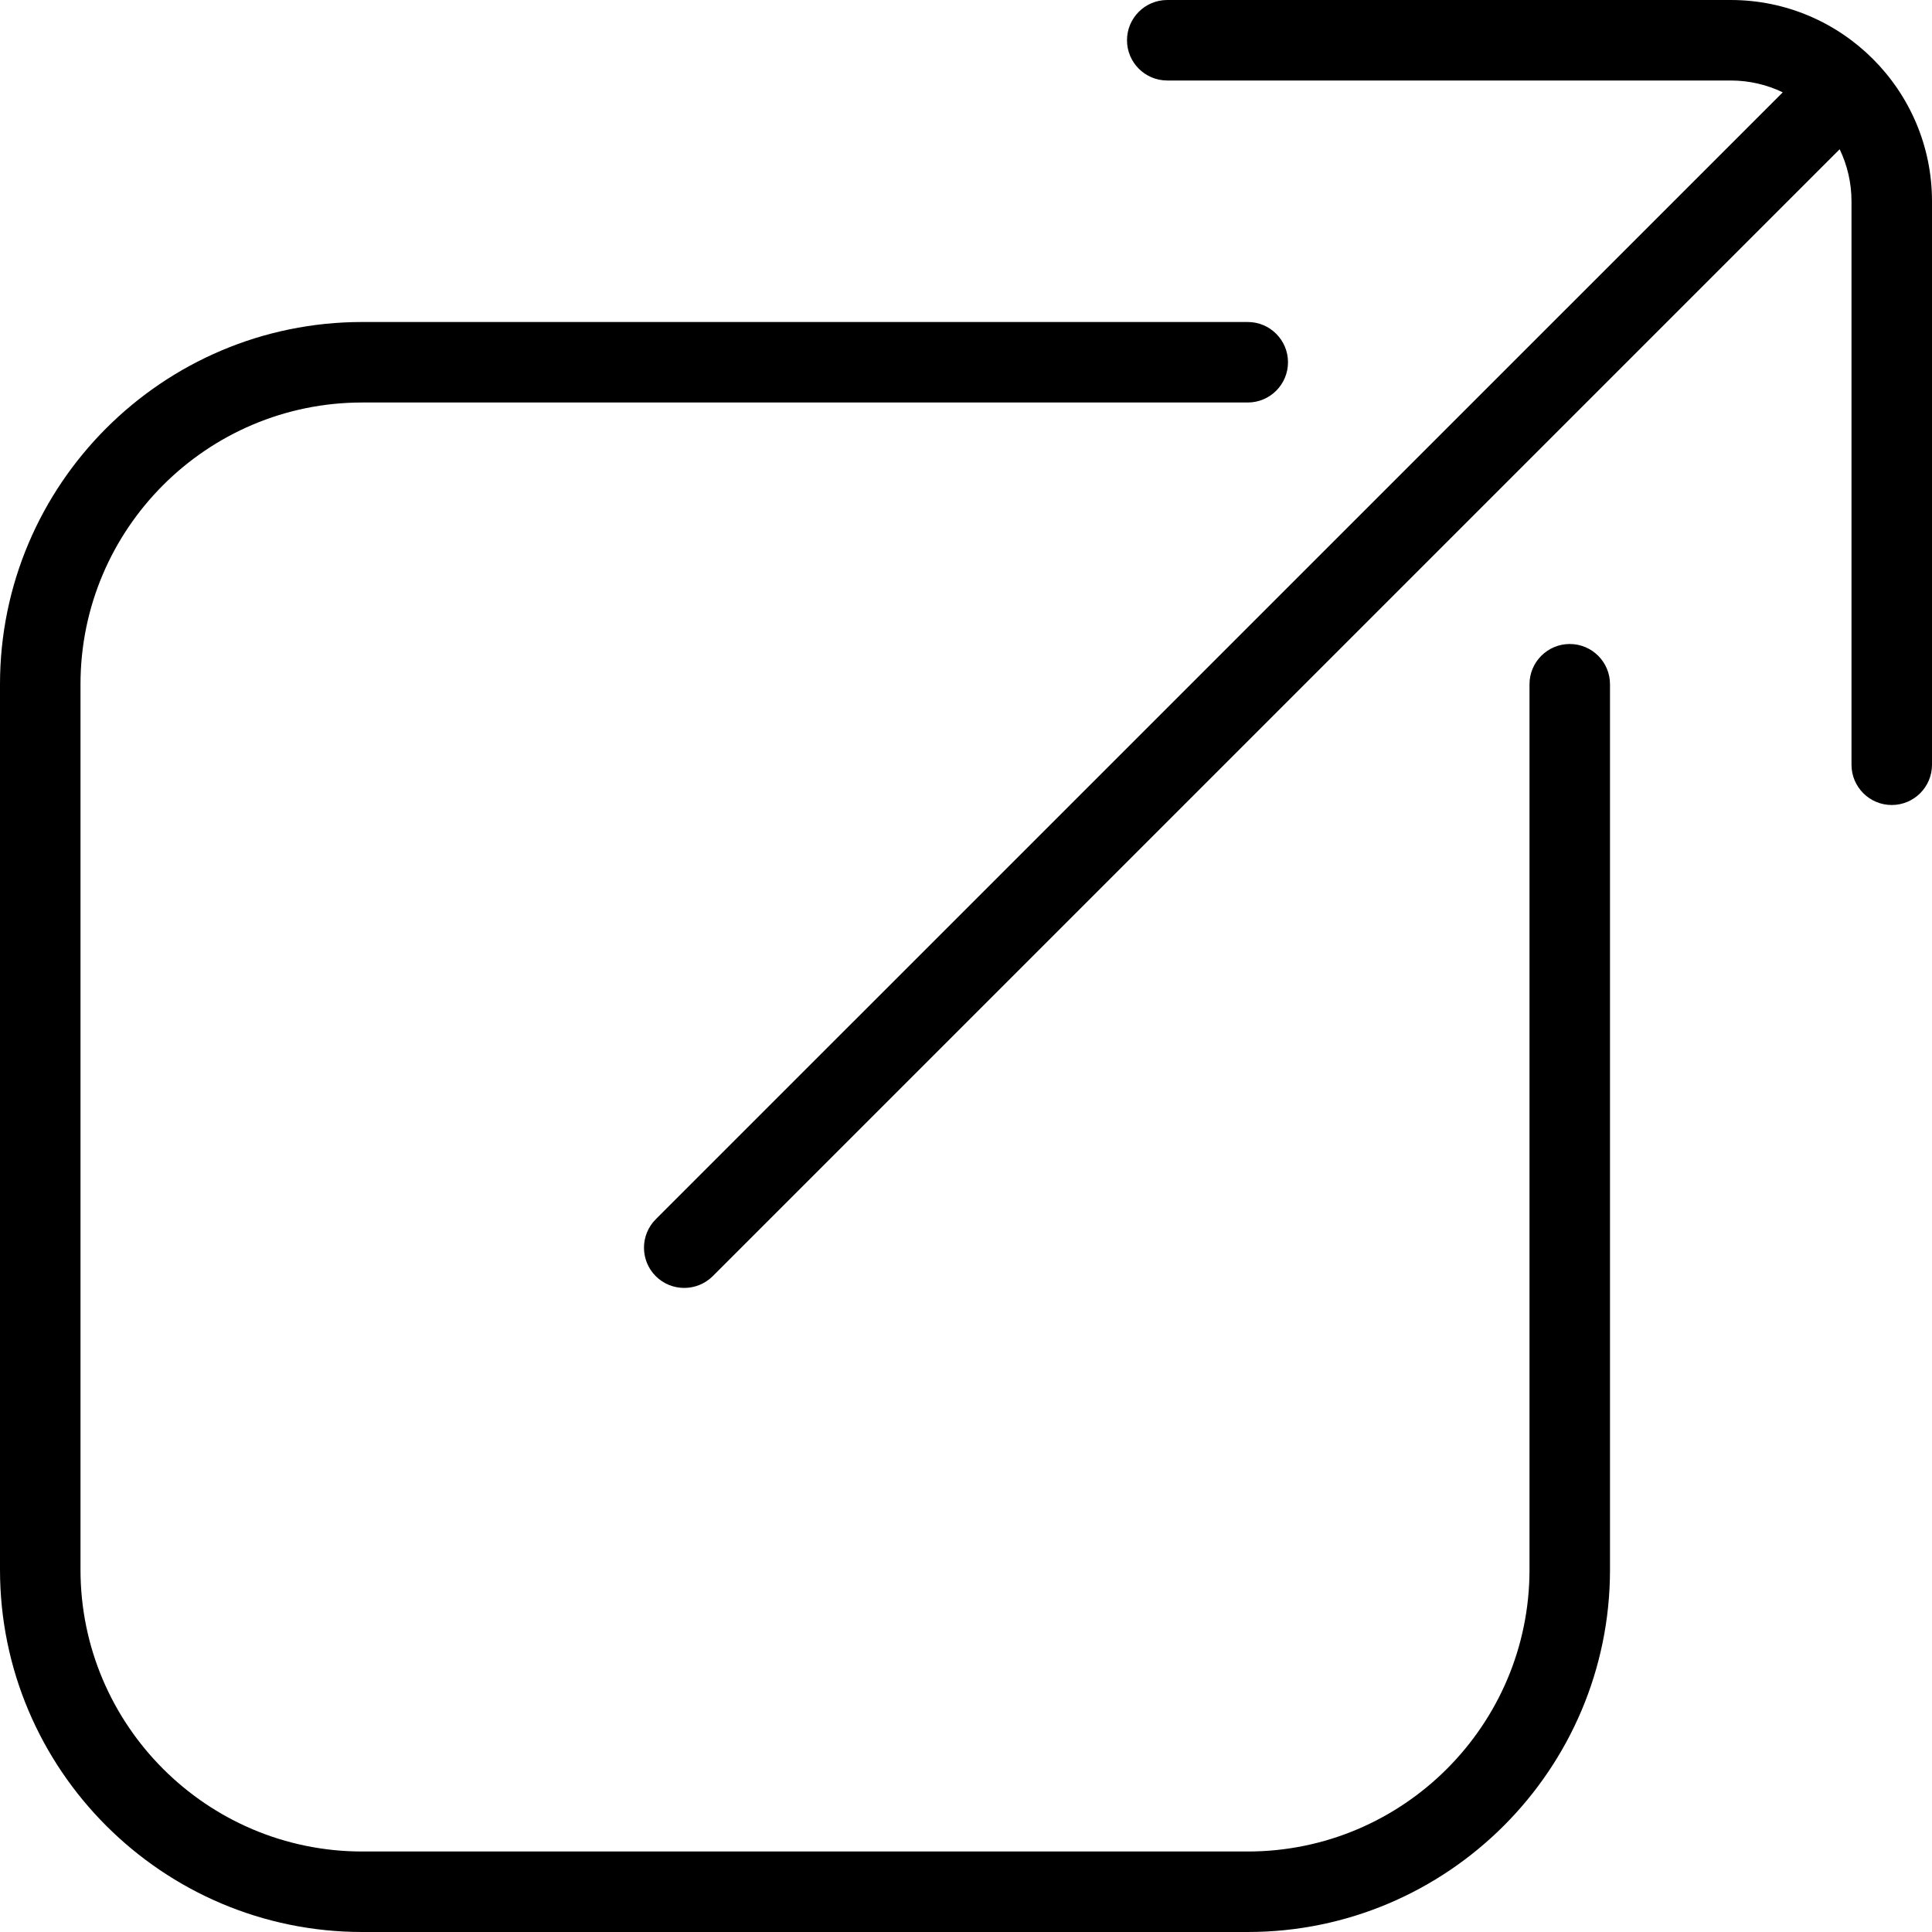
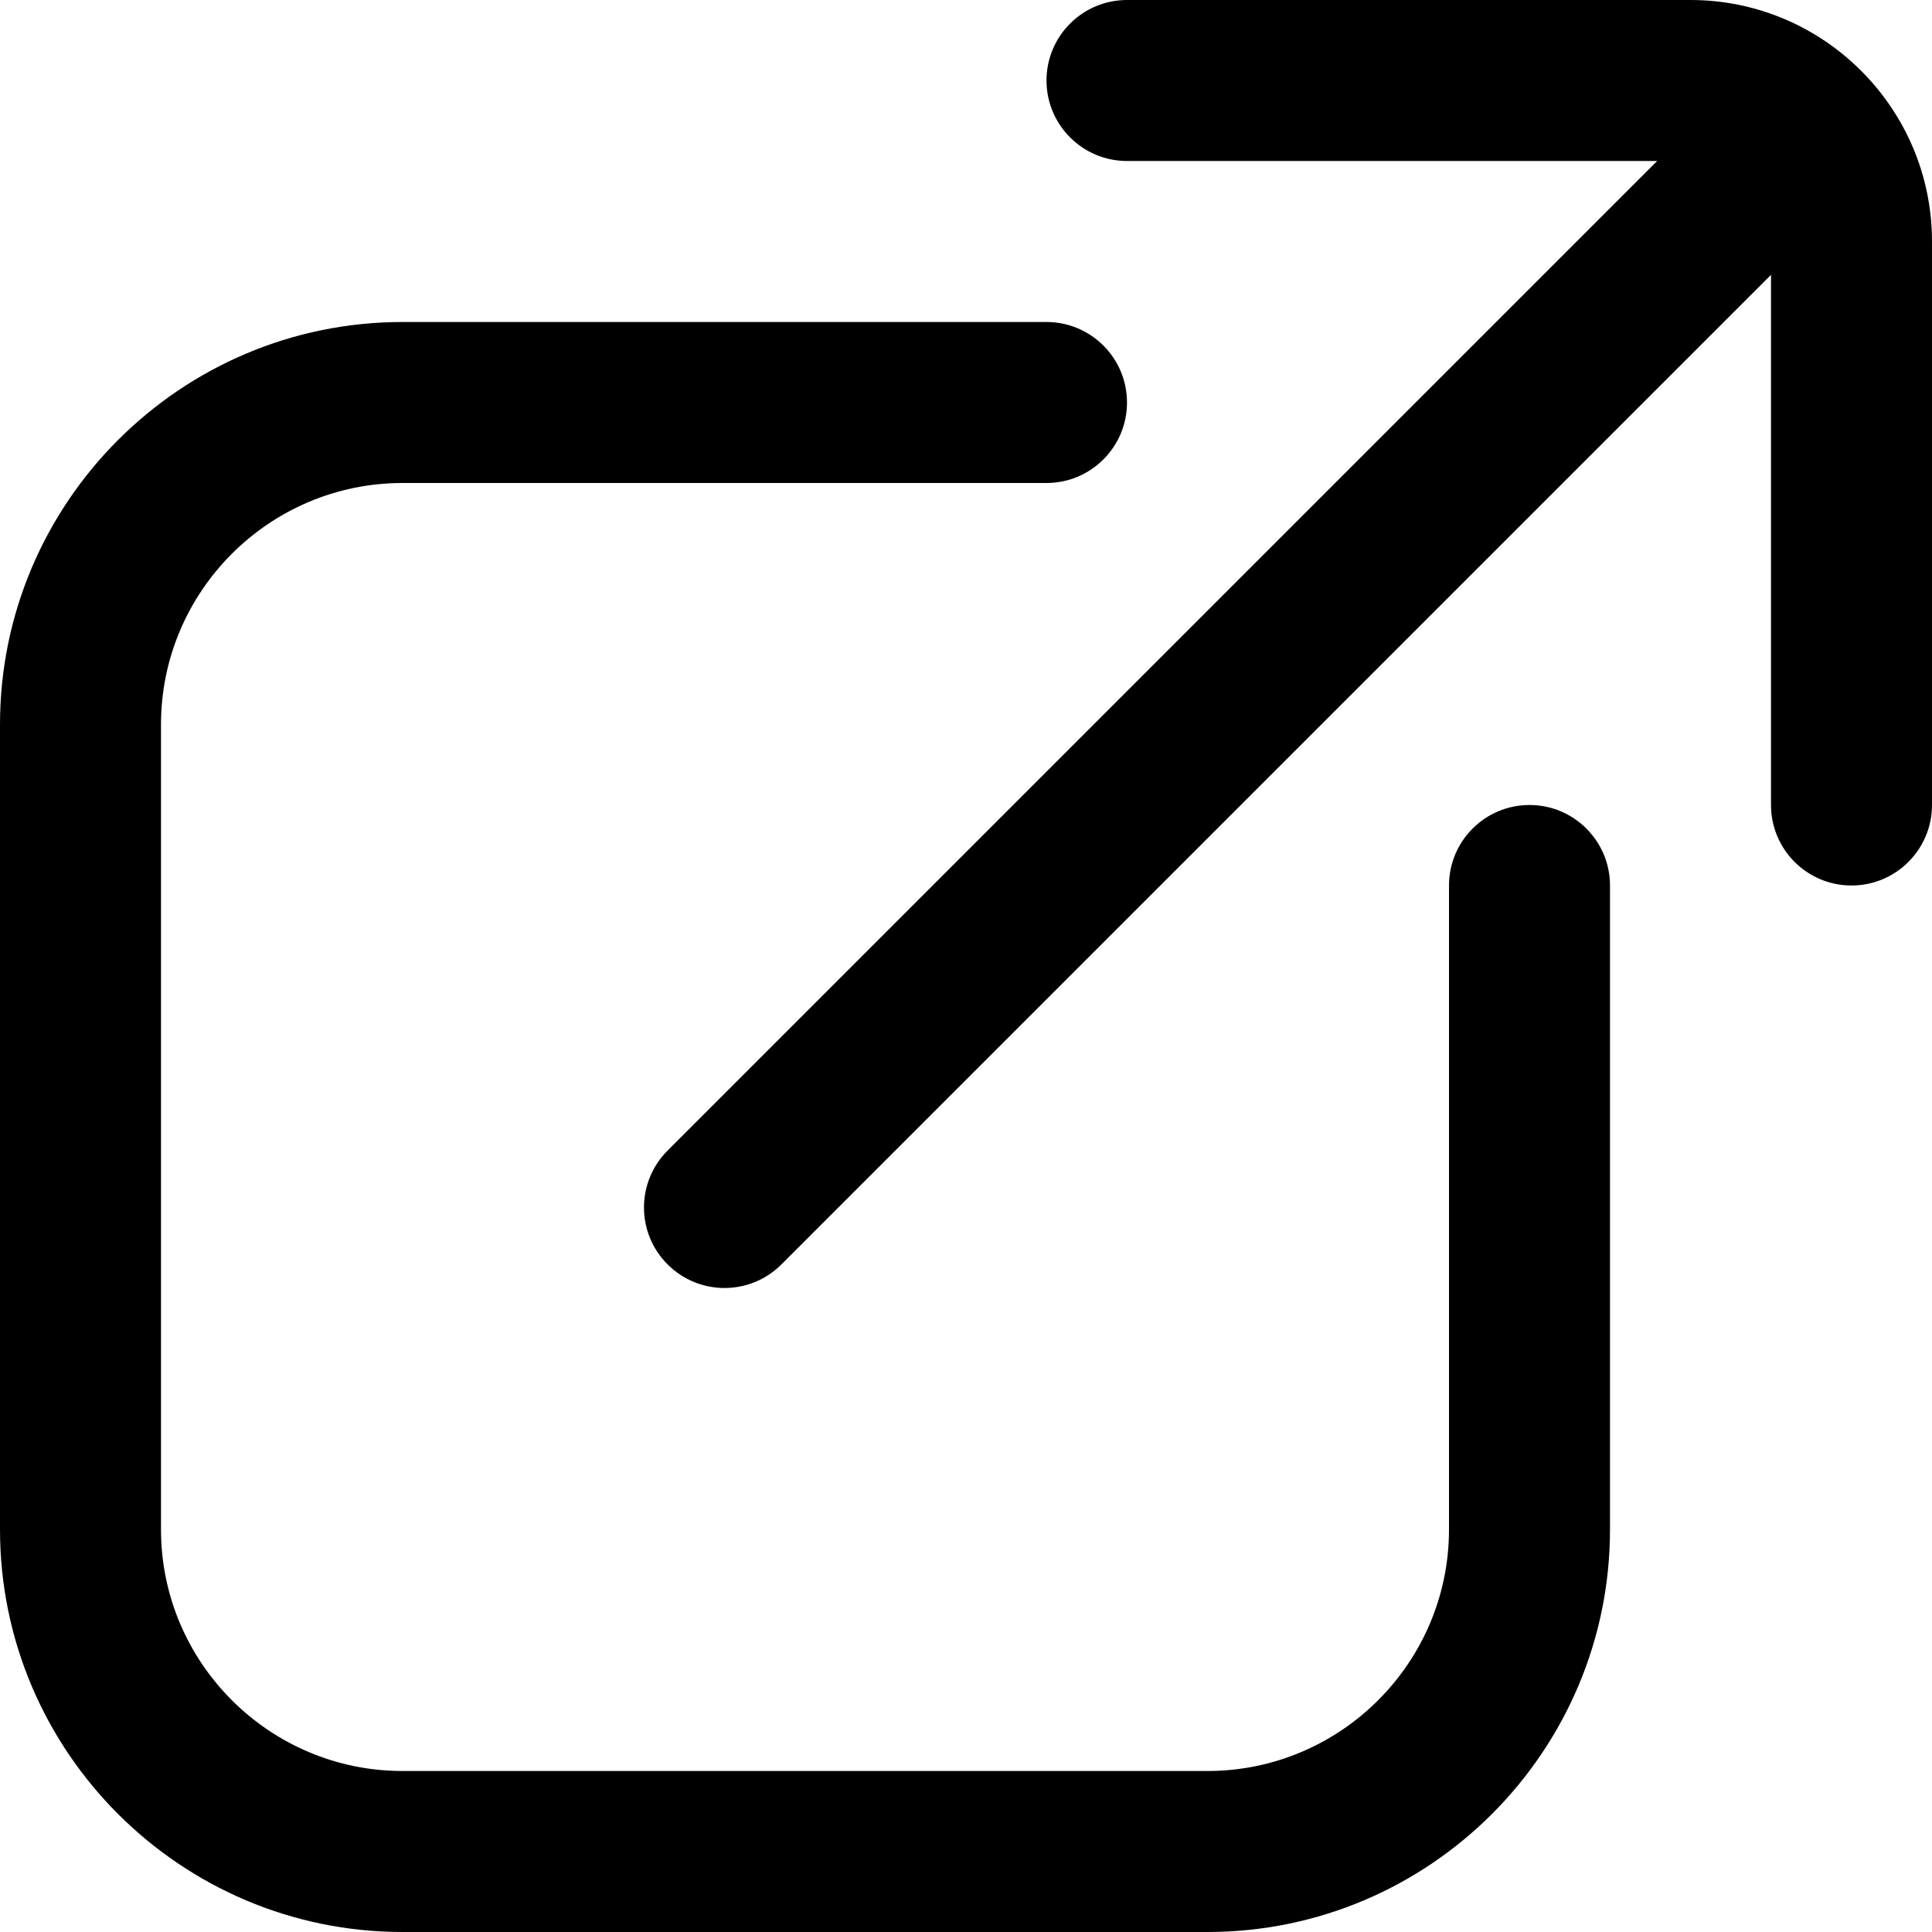
<svg xmlns="http://www.w3.org/2000/svg" id="Layer_1" data-name="Layer 1" viewBox="0 0 24 24" width="512" height="512">
-   <path d="M20,8.5v11c0,2.481-2.019,4.5-4.5,4.5H4.5c-2.481,0-4.5-2.019-4.5-4.5V8.5c0-2.481,2.019-4.5,4.5-4.5H15.5c.276,0,.5,.224,.5,.5s-.224,.5-.5,.5H4.5c-1.93,0-3.5,1.57-3.5,3.5v11c0,1.93,1.57,3.5,3.5,3.5H15.5c1.93,0,3.5-1.57,3.5-3.5V8.5c0-.276,.224-.5,.5-.5s.5,.224,.5,.5ZM21.5,0h-7c-.276,0-.5,.224-.5,.5s.224,.5,.5,.5h7c.231,0,.451,.053,.646,.147L8.146,15.146c-.195,.195-.195,.512,0,.707,.098,.098,.226,.146,.354,.146s.256-.049,.354-.146L22.853,1.854c.094,.196,.147,.415,.147,.646v7c0,.276,.224,.5,.5,.5s.5-.224,.5-.5V2.5c0-1.378-1.122-2.5-2.5-2.5Z" />
+   <path d="M20,11v8c0,2.757-2.243,5-5,5H5c-2.757,0-5-2.243-5-5V9c0-2.757,2.243-5,5-5H13c.552,0,1,.448,1,1s-.448,1-1,1H5c-1.654,0-3,1.346-3,3v10c0,1.654,1.346,3,3,3H15c1.654,0,3-1.346,3-3V11c0-.552,.448-1,1-1s1,.448,1,1ZM21,0h-7c-.552,0-1,.448-1,1s.448,1,1,1h6.586L8.293,14.293c-.391,.391-.391,1.023,0,1.414,.195,.195,.451,.293,.707,.293s.512-.098,.707-.293L22,3.414v6.586c0,.552,.448,1,1,1s1-.448,1-1V3c0-1.654-1.346-3-3-3Z" />
</svg>
